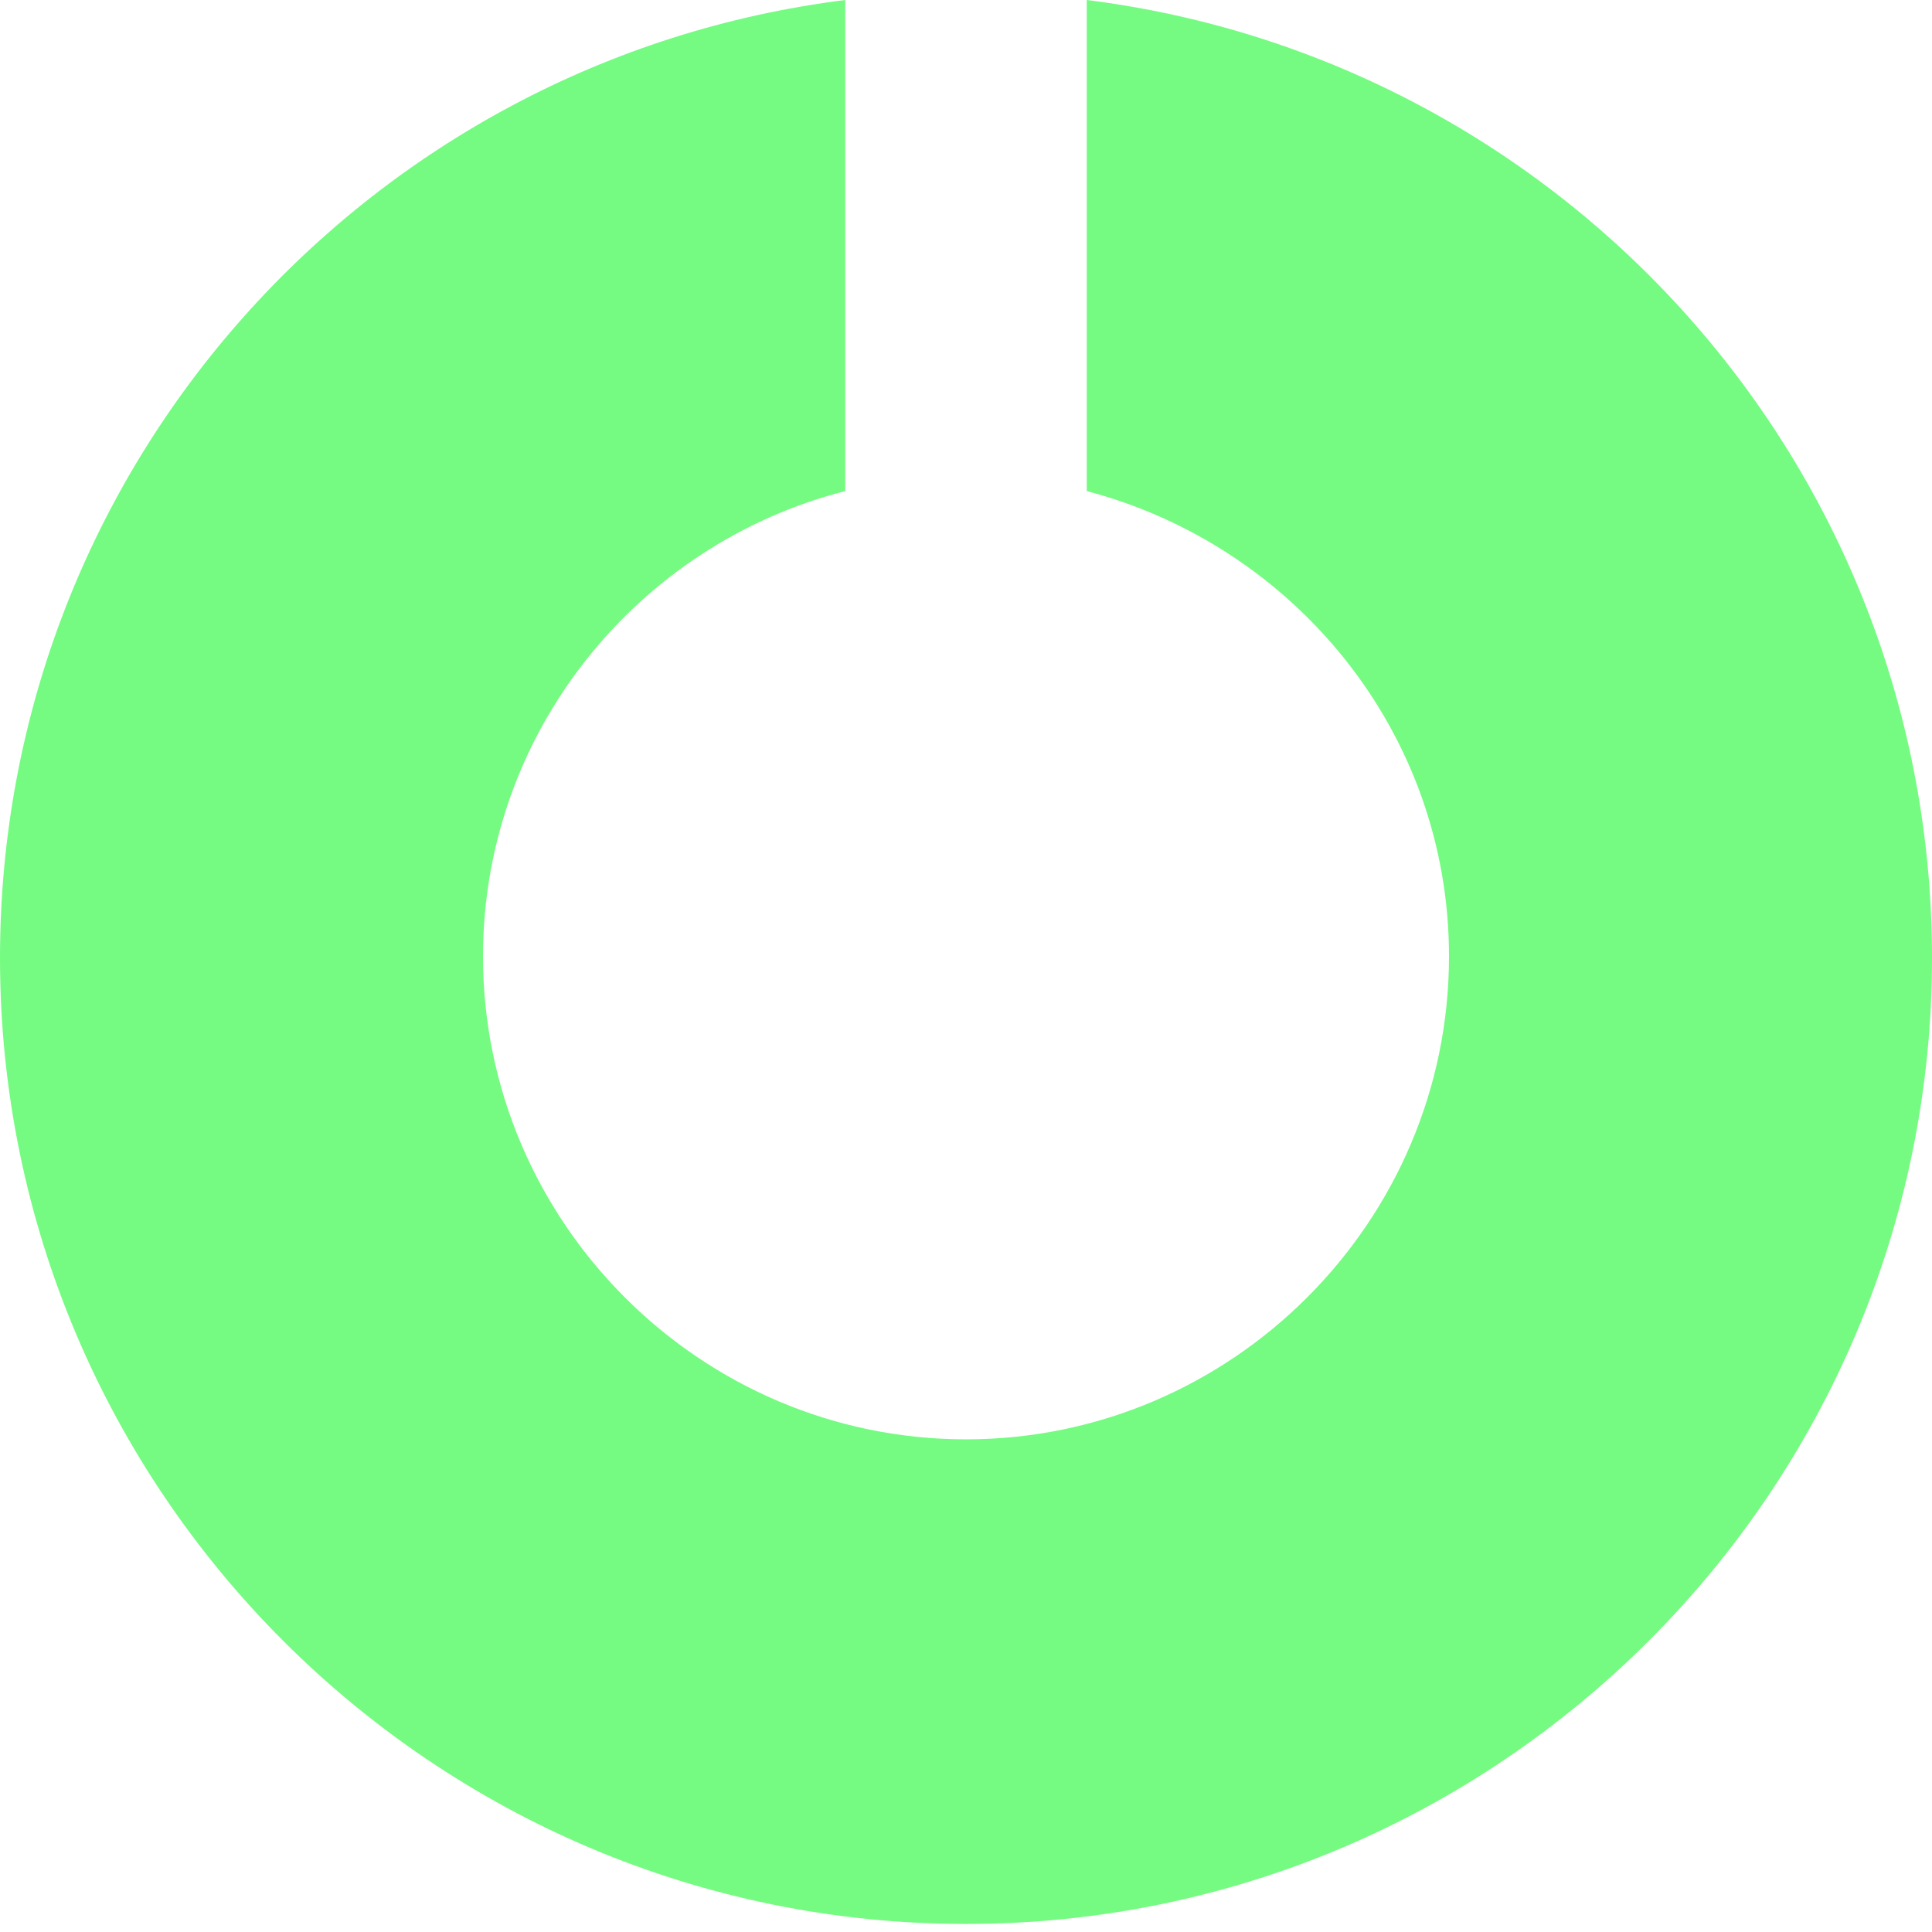
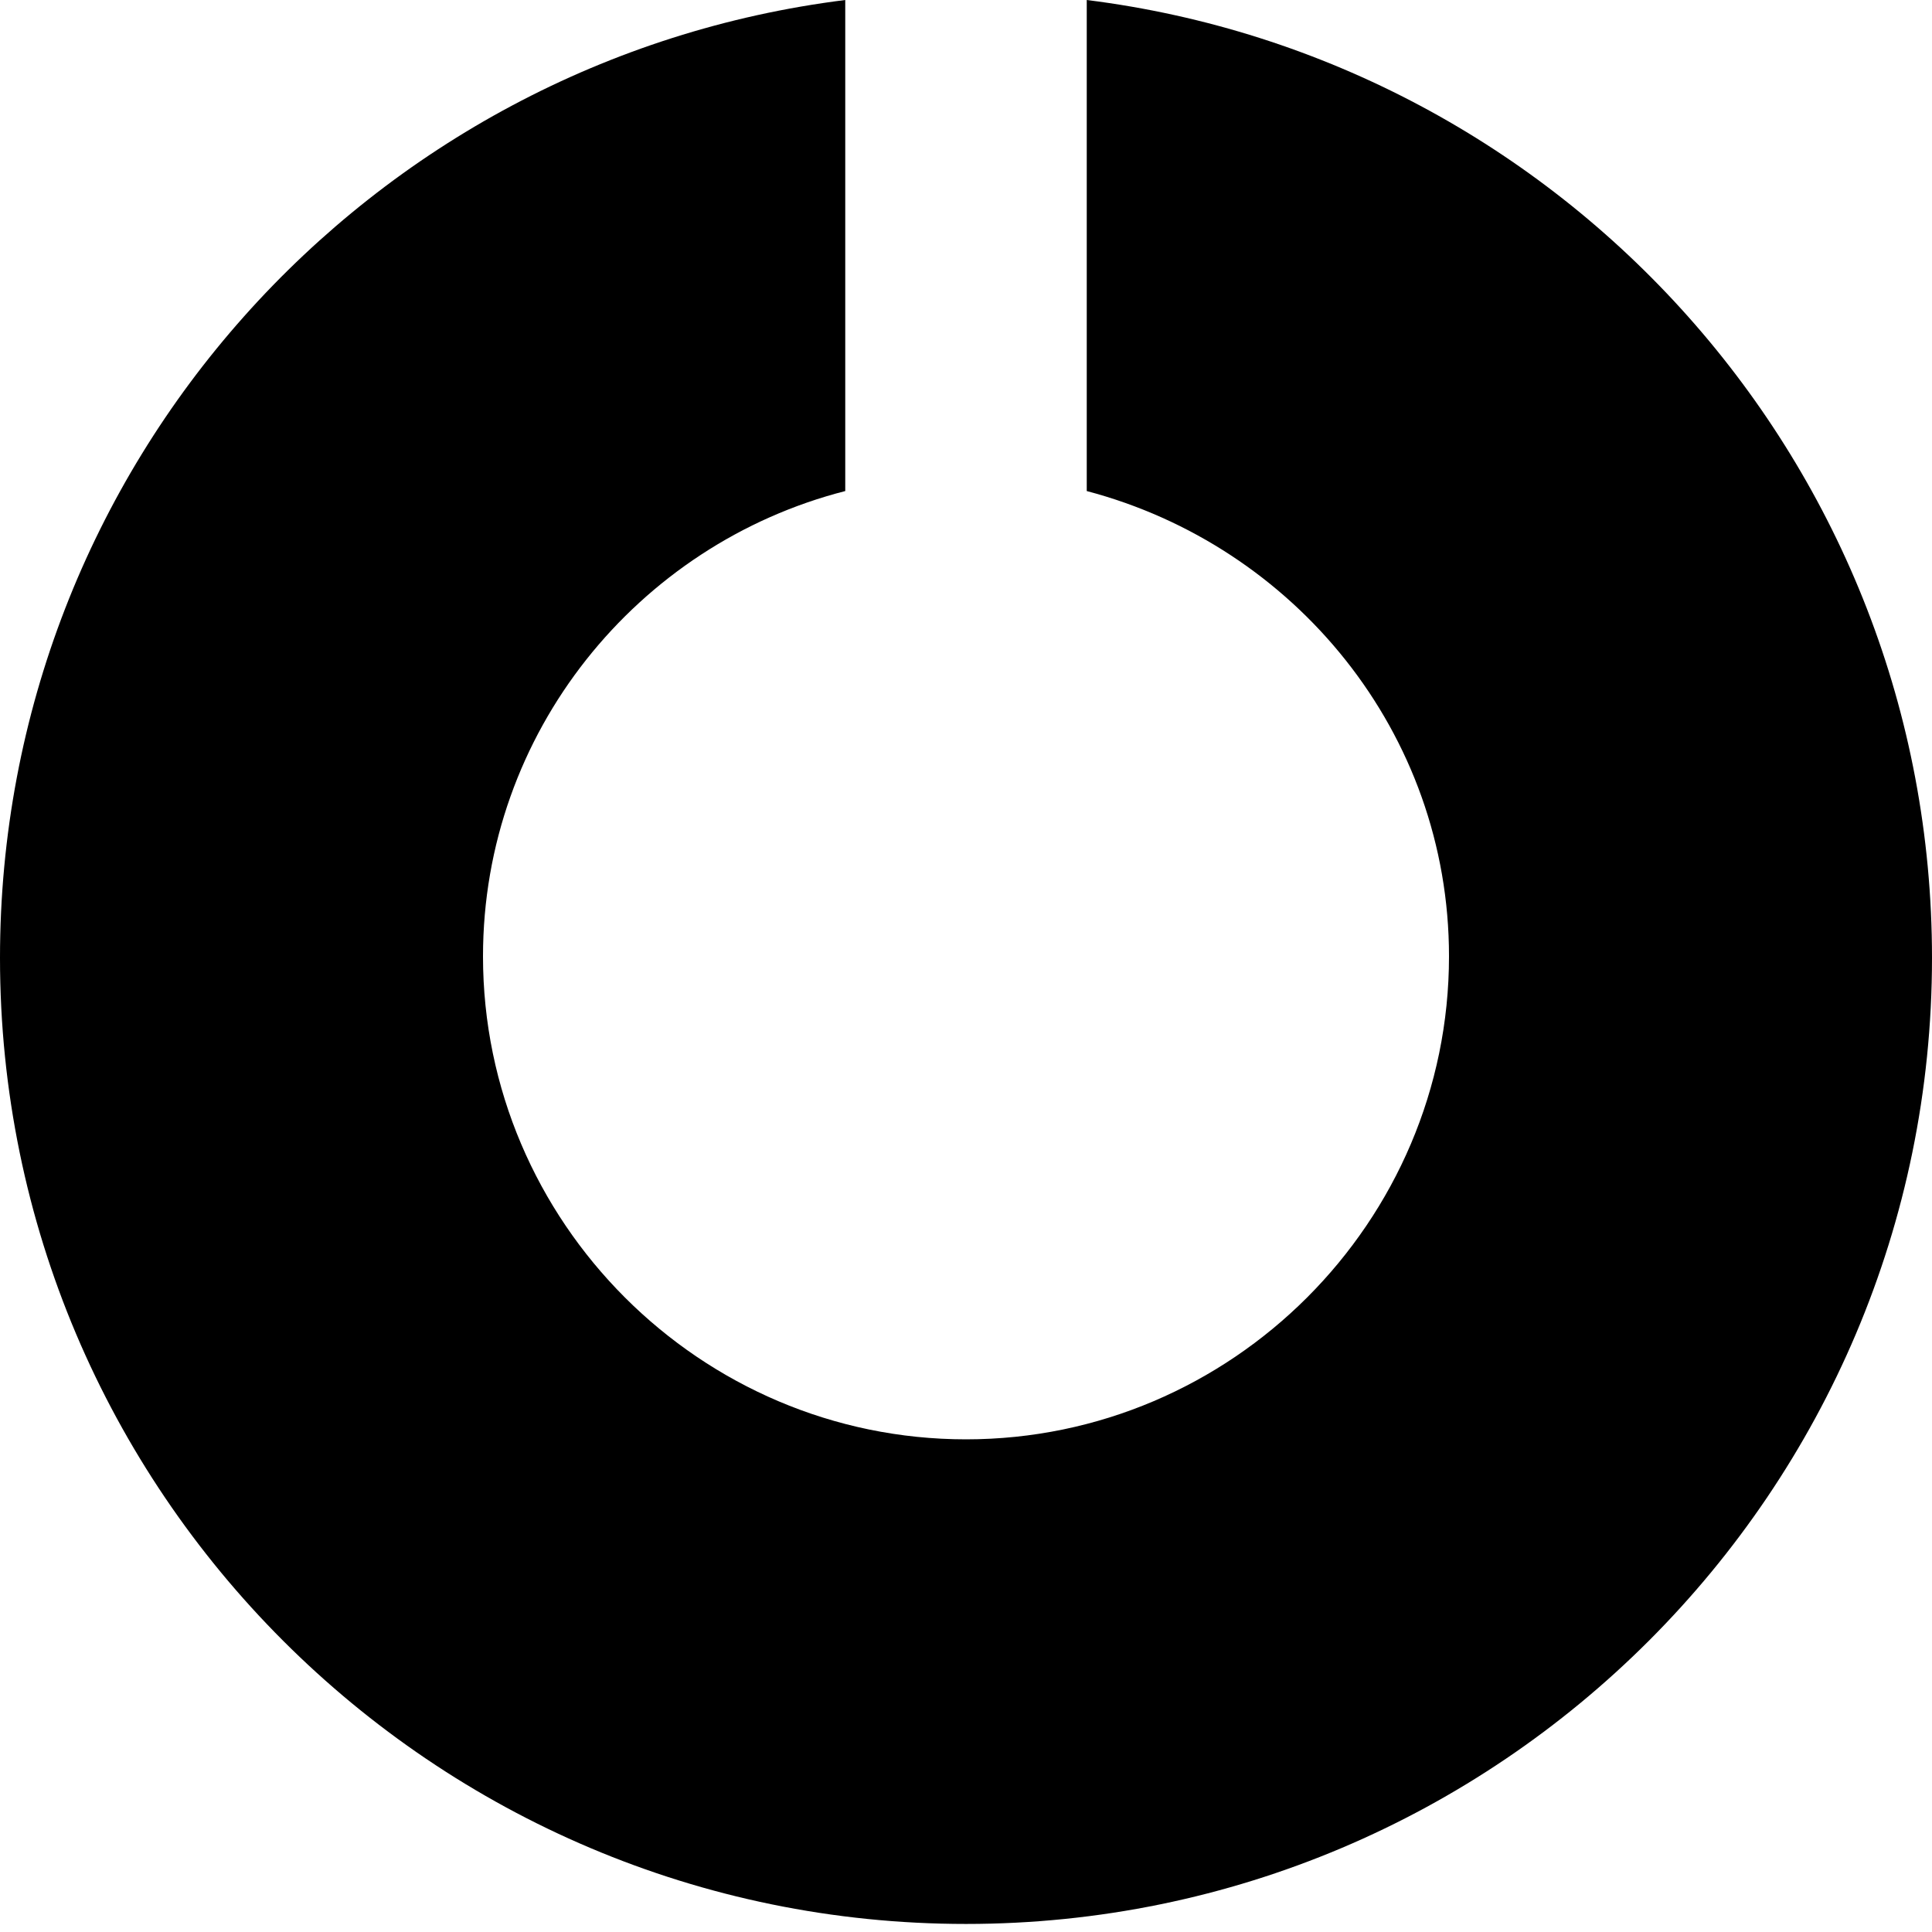
- <svg xmlns="http://www.w3.org/2000/svg" width="100%" height="100%" viewBox="0 0 12 12" fill="#75FB81">
+ <svg xmlns="http://www.w3.org/2000/svg" width="100%" height="100%" viewBox="0 0 12 12" fill="currentColor">
  <path d="M6.75 0V3.05C8.04 3.39 9 4.55 9 5.94C9 7.59 7.65 8.94 6 8.94C4.35 8.94 3 7.59 3 5.94C3 4.55 3.96 3.38 5.25 3.05V0C2.29 0.37 0 2.89 0 5.95C0 9.26 2.69 11.95 6 11.95C9.31 11.95 12 9.26 12 5.95C12 2.89 9.71 0.37 6.75 0Z" />
</svg>
